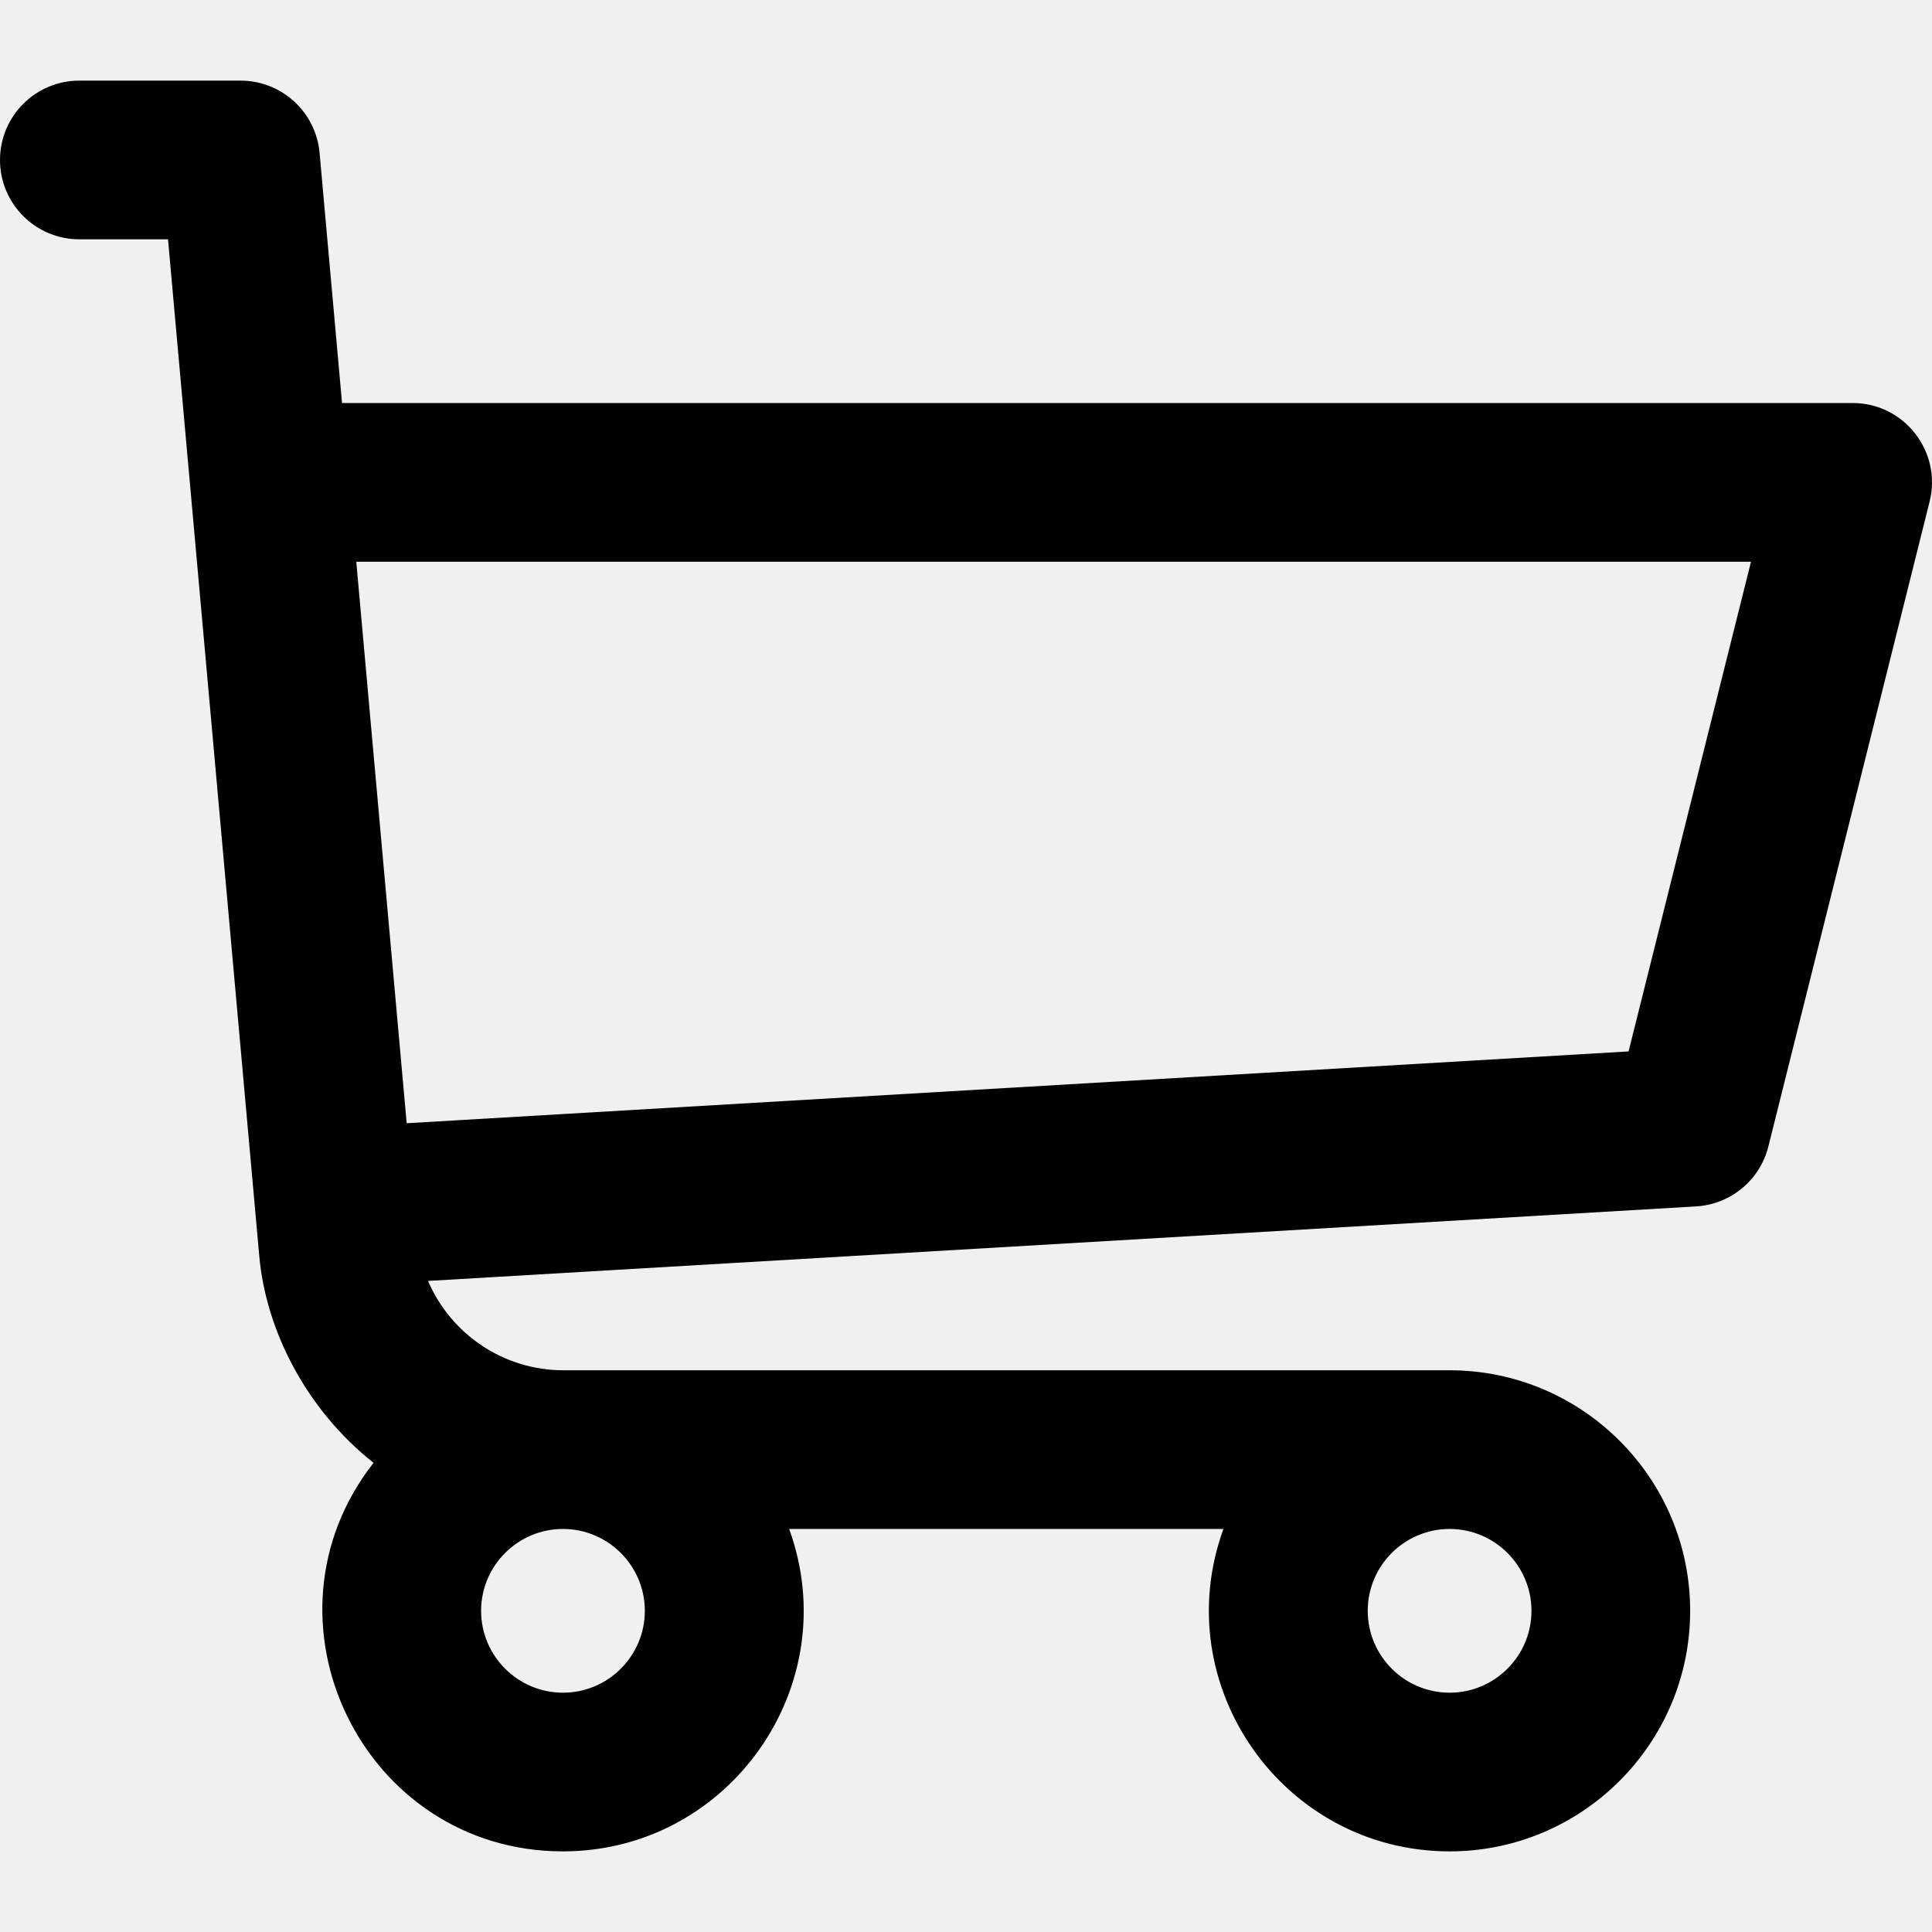
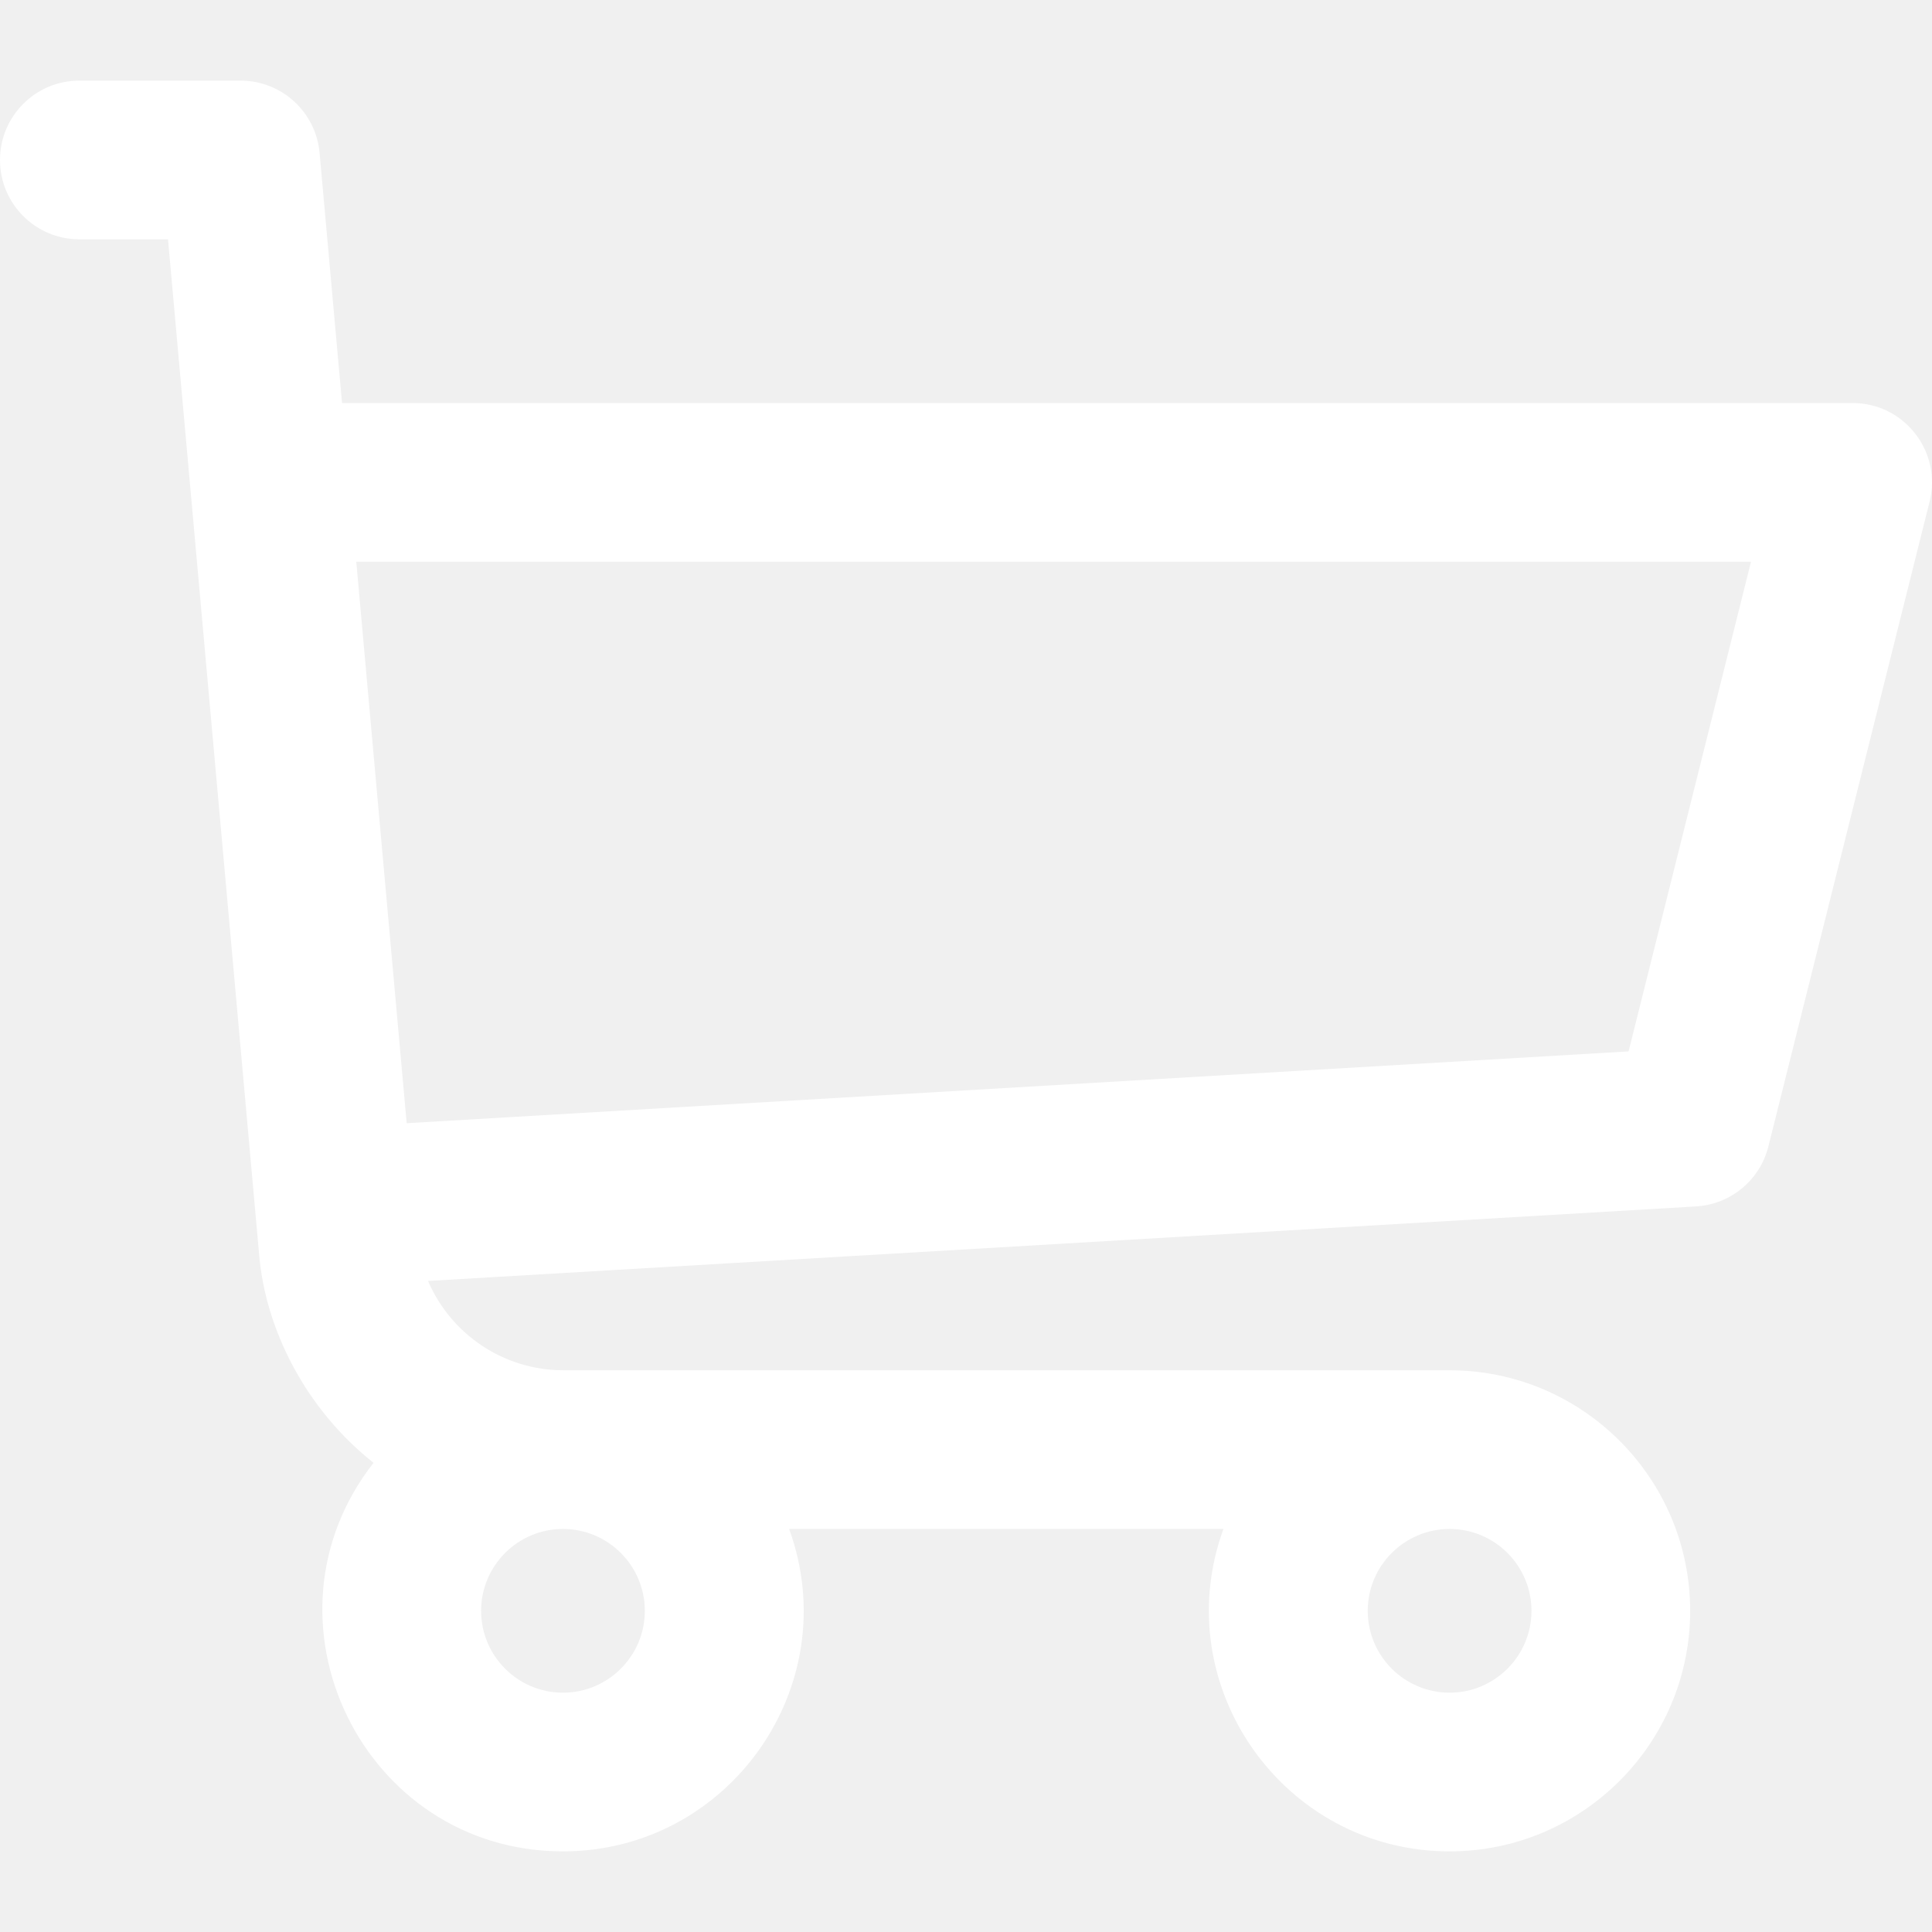
- <svg xmlns="http://www.w3.org/2000/svg" id="Layer_1" enable-background="new 0 0 511.343 511.343" height="512" viewBox="0 0 511.343 511.343" width="512">
+ <svg xmlns="http://www.w3.org/2000/svg" id="Layer_1" enable-background="new 0 0 511.343 511.343" height="512" fill="white" viewBox="0 0 511.343 511.343" width="512">
  <path d="m490.334 106.668h-399.808l-5.943-66.207c-.972-10.827-10.046-19.123-20.916-19.123h-42.667c-11.598 0-21 9.402-21 21s9.402 21 21 21h23.468c12.825 142.882-20.321-226.415 24.153 269.089 1.714 19.394 12.193 40.439 30.245 54.739-32.547 41.564-2.809 102.839 50.134 102.839 43.942 0 74.935-43.826 59.866-85.334h114.936c-15.05 41.455 15.876 85.334 59.866 85.334 35.106 0 63.667-28.561 63.667-63.667s-28.561-63.667-63.667-63.667h-234.526c-15.952 0-29.853-9.624-35.853-23.646l335.608-19.724c9.162-.538 16.914-6.966 19.141-15.87l42.67-170.67c3.308-13.234-6.71-26.093-20.374-26.093zm-341.334 341.337c-11.946 0-21.666-9.72-21.666-21.667s9.72-21.667 21.666-21.667c11.947 0 21.667 9.72 21.667 21.667s-9.72 21.667-21.667 21.667zm234.667 0c-11.947 0-21.667-9.72-21.667-21.667s9.72-21.667 21.667-21.667 21.667 9.72 21.667 21.667-9.72 21.667-21.667 21.667zm47.366-169.726-323.397 19.005-13.34-148.617h369.142z" />
</svg>
